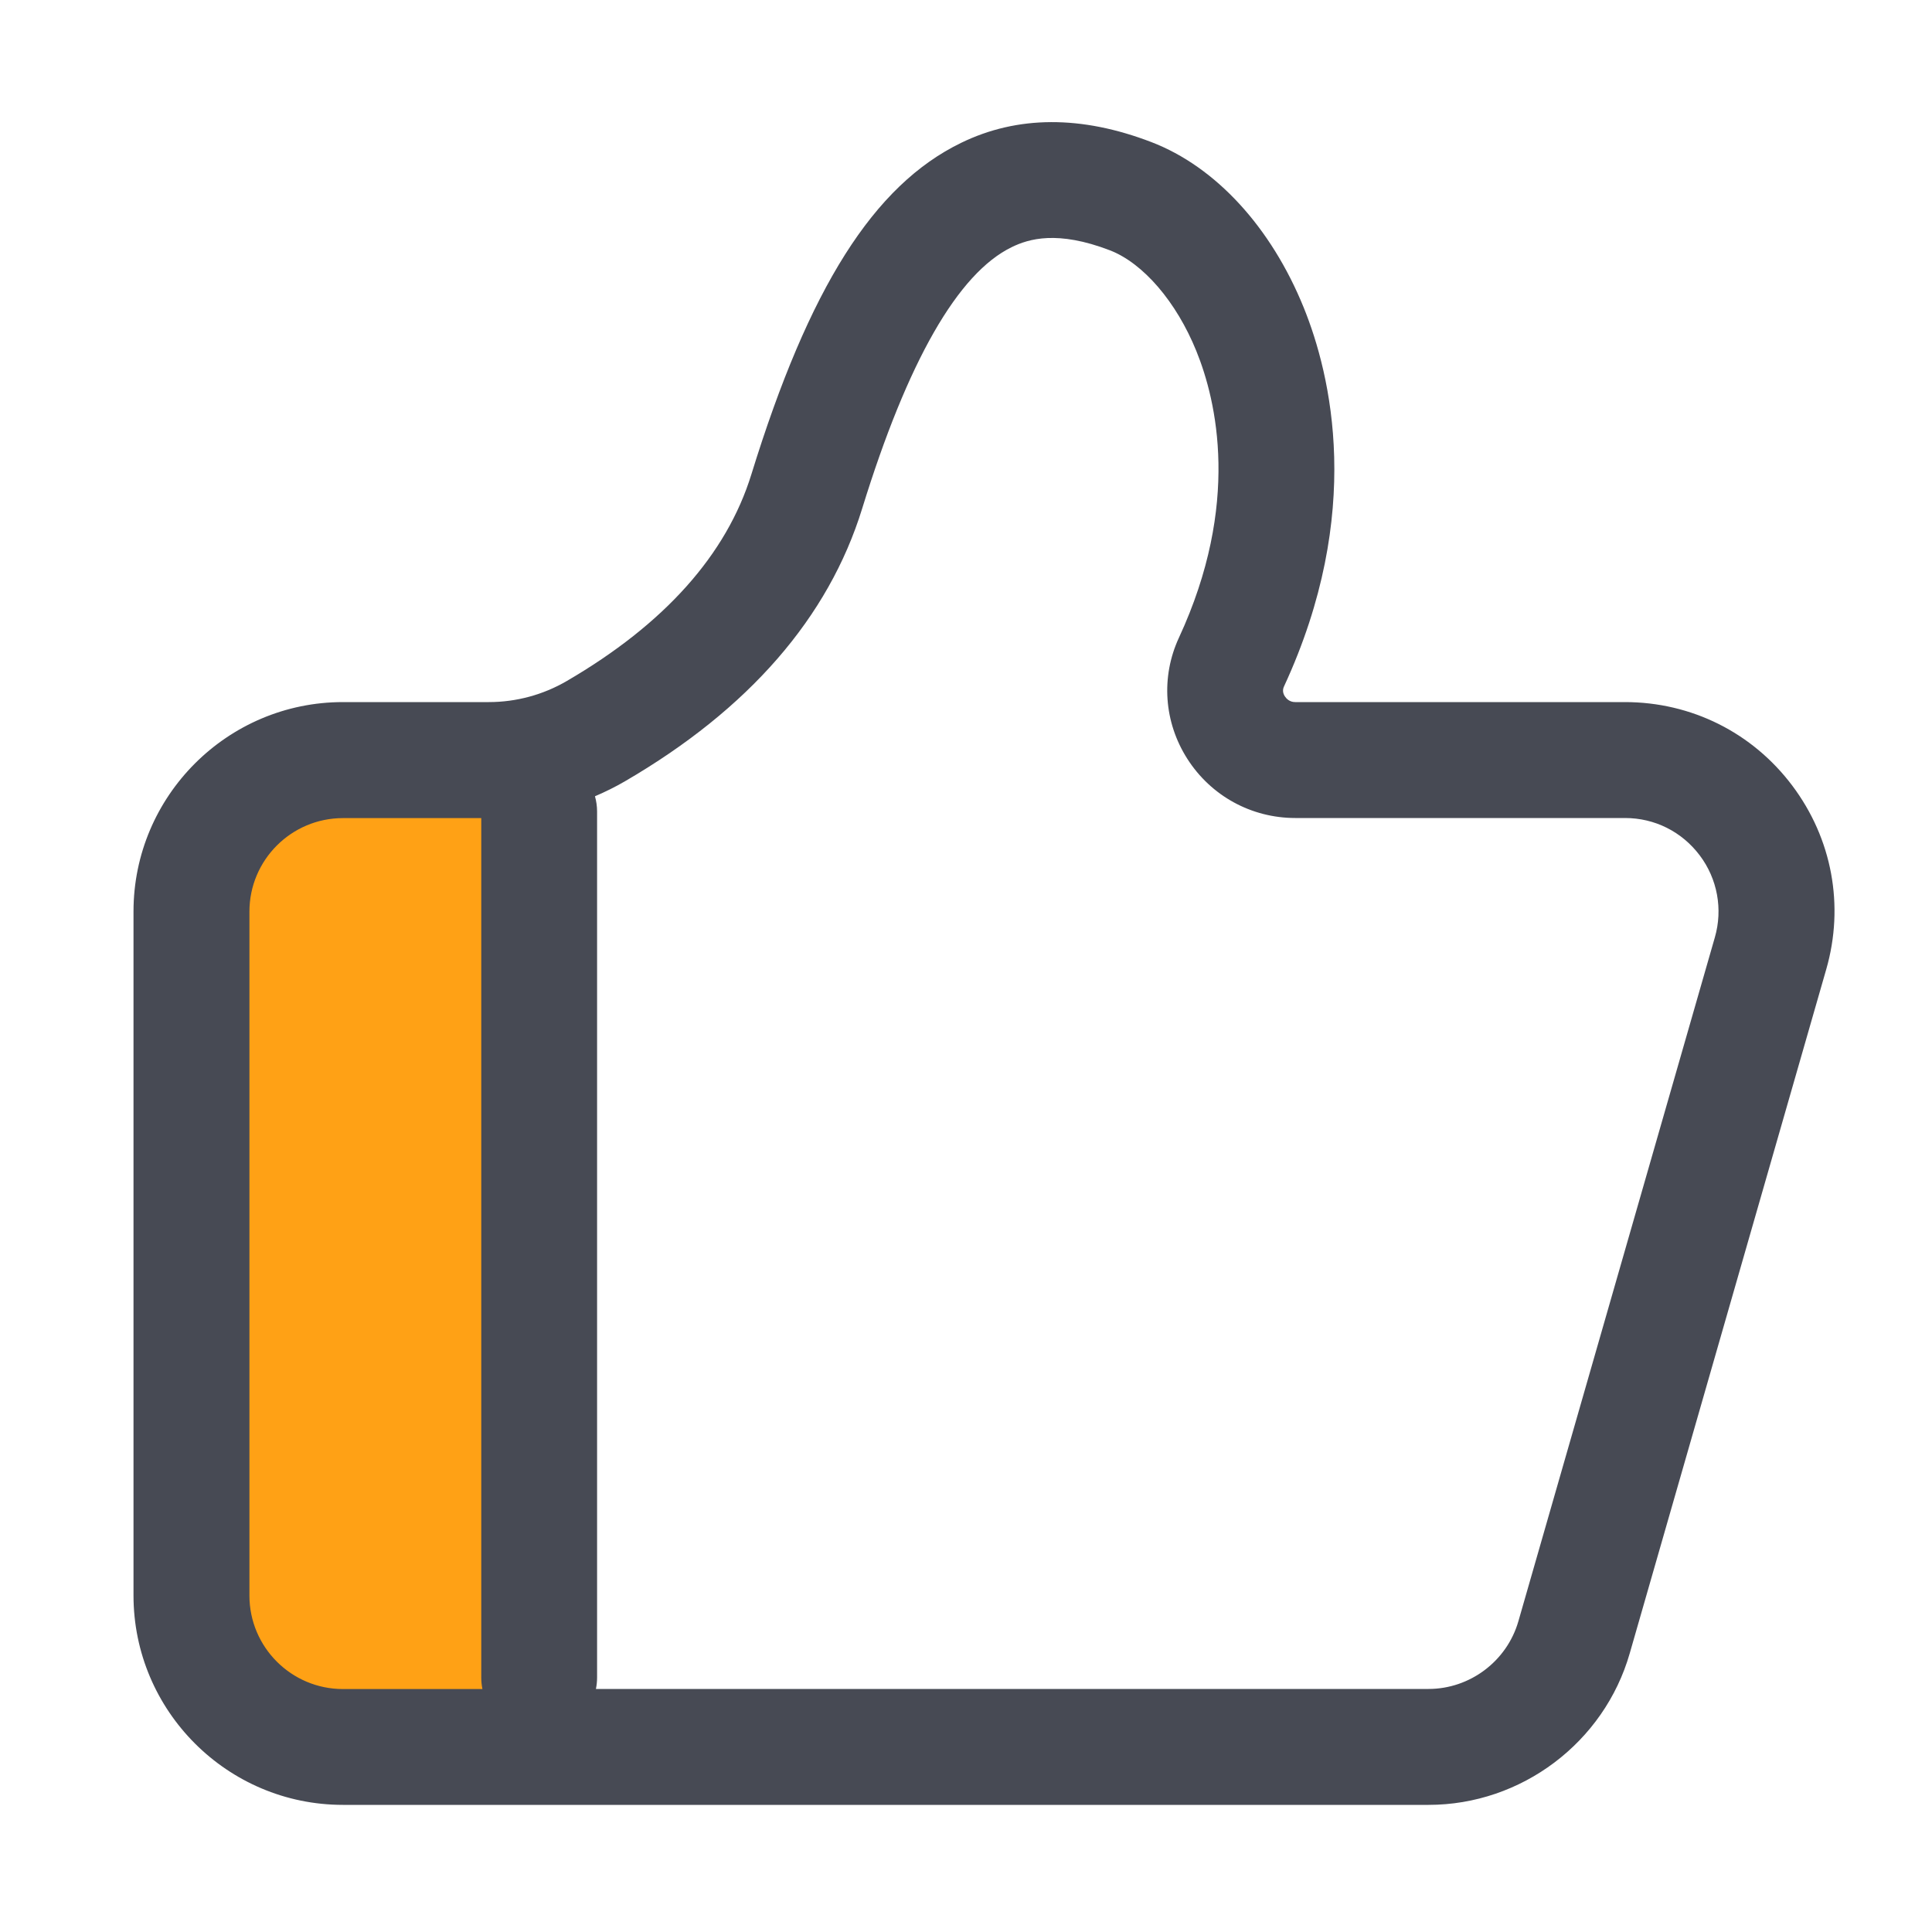
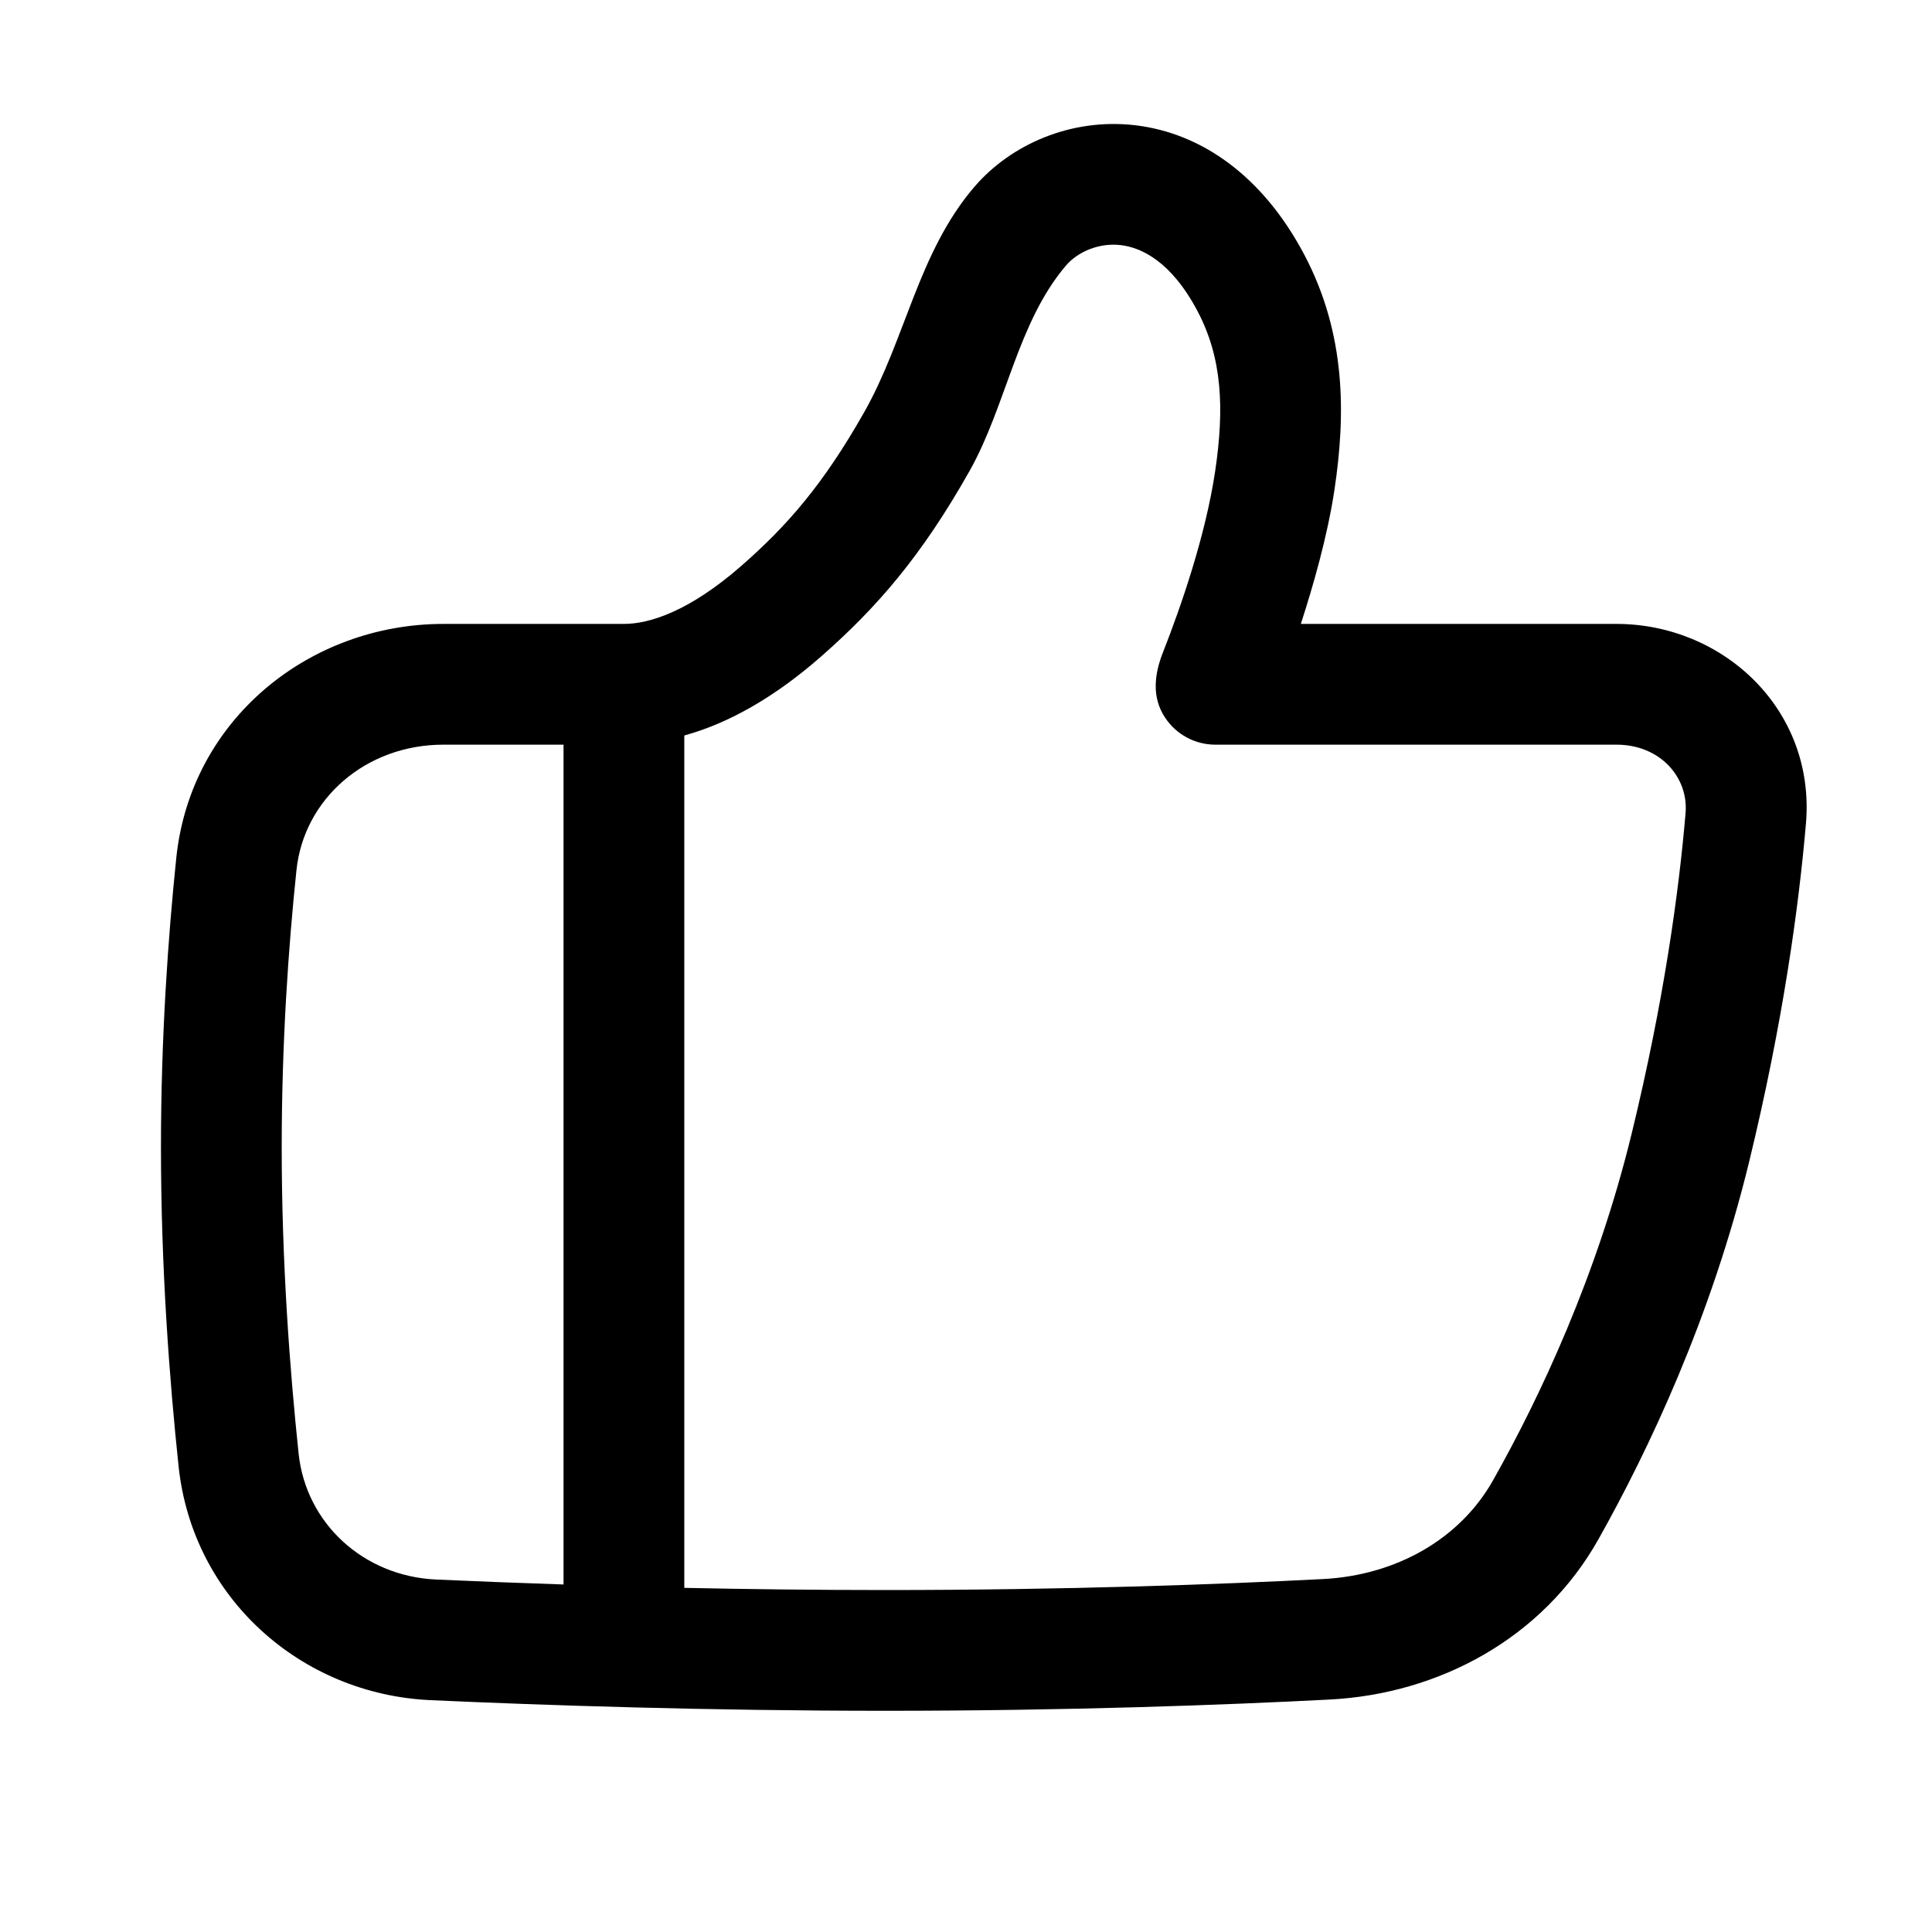
- <svg xmlns="http://www.w3.org/2000/svg" t="1695877320950" class="icon" viewBox="0 0 1024 1024" version="1.1" p-id="3579" width="200" height="200">
-   <path d="M175.206 904.96h106.854V415.334H175.206c-41.523 0-75.213 33.69-75.213 75.213v339.251c0 41.523 33.69 75.162 75.213 75.162z" fill="#ffa115" p-id="3580" />
-   <path d="M949.914 416.358c-21.146-28.109-53.504-44.237-88.678-44.237h-174.746c-3.072 0-4.71-1.894-5.478-3.021-1.126-1.741-1.28-3.533-0.461-5.274 42.598-92.006 24.832-165.325 10.445-200.806-17.306-42.65-46.694-74.65-80.742-87.706-37.069-14.234-71.014-14.131-100.864 0.41-46.285 22.477-80.589 76.698-111.155 175.718-13.158 42.547-46.08 79.36-97.843 109.517a82.022 82.022 0 0 1-41.318 11.162H181.76c-61.184 0-111.002 49.766-111.002 111.002v362.496c0 61.184 49.766 111.002 111.002 111.002h575.386c49.203 0 93.082-33.024 106.65-80.333l104.141-362.496c9.728-33.792 3.123-69.325-18.022-97.434zM132.198 845.67v-362.496c0-27.341 22.221-49.562 49.562-49.562h73.318v455.475c0 2.099 0.205 4.147 0.614 6.144H181.76c-27.341 0-49.562-22.221-49.562-49.562z m776.704-348.826l-104.141 362.496c-6.093 21.094-25.651 35.84-47.616 35.84H315.853c0.41-1.997 0.614-4.045 0.614-6.144V430.131c0-2.816-0.41-5.53-1.126-8.09 5.478-2.355 10.803-4.966 15.974-7.987 65.536-38.144 107.827-86.784 125.645-144.486 24.115-78.131 50.79-124.774 79.309-138.598 9.011-4.403 24.218-8.96 51.968 1.69 17.664 6.81 35.277 27.29 45.875 53.453 10.65 26.266 23.603 80.947-9.267 151.91-9.626 20.787-7.936 44.749 4.454 64.154 12.544 19.661 33.946 31.386 57.242 31.386h174.746c15.718 0 30.106 7.219 39.578 19.763a49.388 49.388 0 0 1 8.038 43.52z" fill="#474A54" p-id="3581" />
+ <svg xmlns="http://www.w3.org/2000/svg" id="icon" width="16" height="16" viewBox="0 0 16 16">
+   <path d="M9.283 2.03C9.095 2.008 8.921 2.09 8.828 2.199C8.425 2.671 8.332 3.365 8.029 3.901C7.631 4.607 7.259 5.034 6.801 5.436C6.424 5.767 6.042 5.988 5.667 6.091L5.667 13.15C6.191 13.161 6.752 13.168 7.333 13.168C8.831 13.168 10.102 13.121 10.958 13.077C11.565 13.045 12.092 12.745 12.366 12.257C12.752 11.572 13.226 10.567 13.514 9.383C13.782 8.281 13.905 7.374 13.959 6.735C13.985 6.439 13.75 6.167 13.387 6.167L10.065 6.167C9.898 6.167 9.743 6.084 9.65 5.945C9.536 5.775 9.56 5.583 9.631 5.403C9.784 5.014 9.984 4.433 10.063 3.905C10.141 3.383 10.122 2.964 9.917 2.576C9.697 2.16 9.448 2.05 9.283 2.03zM10.773 5.167L13.387 5.167C14.269 5.167 15.037 5.875 14.956 6.821C14.897 7.506 14.767 8.463 14.486 9.62C14.17 10.917 13.653 12.008 13.238 12.747C12.773 13.574 11.91 14.029 11.01 14.075C10.14 14.12 8.852 14.168 7.333 14.168C5.862 14.168 4.518 14.123 3.565 14.08C2.493 14.031 1.594 13.234 1.479 12.143C1.403 11.426 1.333 10.498 1.333 9.502C1.333 8.589 1.392 7.761 1.46 7.104C1.579 5.957 2.564 5.167 3.672 5.167L5.167 5.167C5.379 5.167 5.709 5.063 6.142 4.684C6.517 4.355 6.816 4.016 7.159 3.41C7.502 2.801 7.604 2.092 8.068 1.549C8.372 1.194 8.872 0.976 9.399 1.037C9.95 1.101 10.458 1.458 10.802 2.11C11.149 2.768 11.144 3.436 11.052 4.052C10.994 4.44 10.875 4.852 10.773 5.167zM4.667 13.122L4.667 6.167L3.672 6.167C3.03 6.167 2.516 6.615 2.455 7.208C2.389 7.838 2.333 8.63 2.333 9.502C2.333 10.453 2.4 11.345 2.473 12.038C2.534 12.614 3.008 13.053 3.611 13.081C3.923 13.095 4.278 13.109 4.667 13.122z" fill="currentColor" />
</svg>
